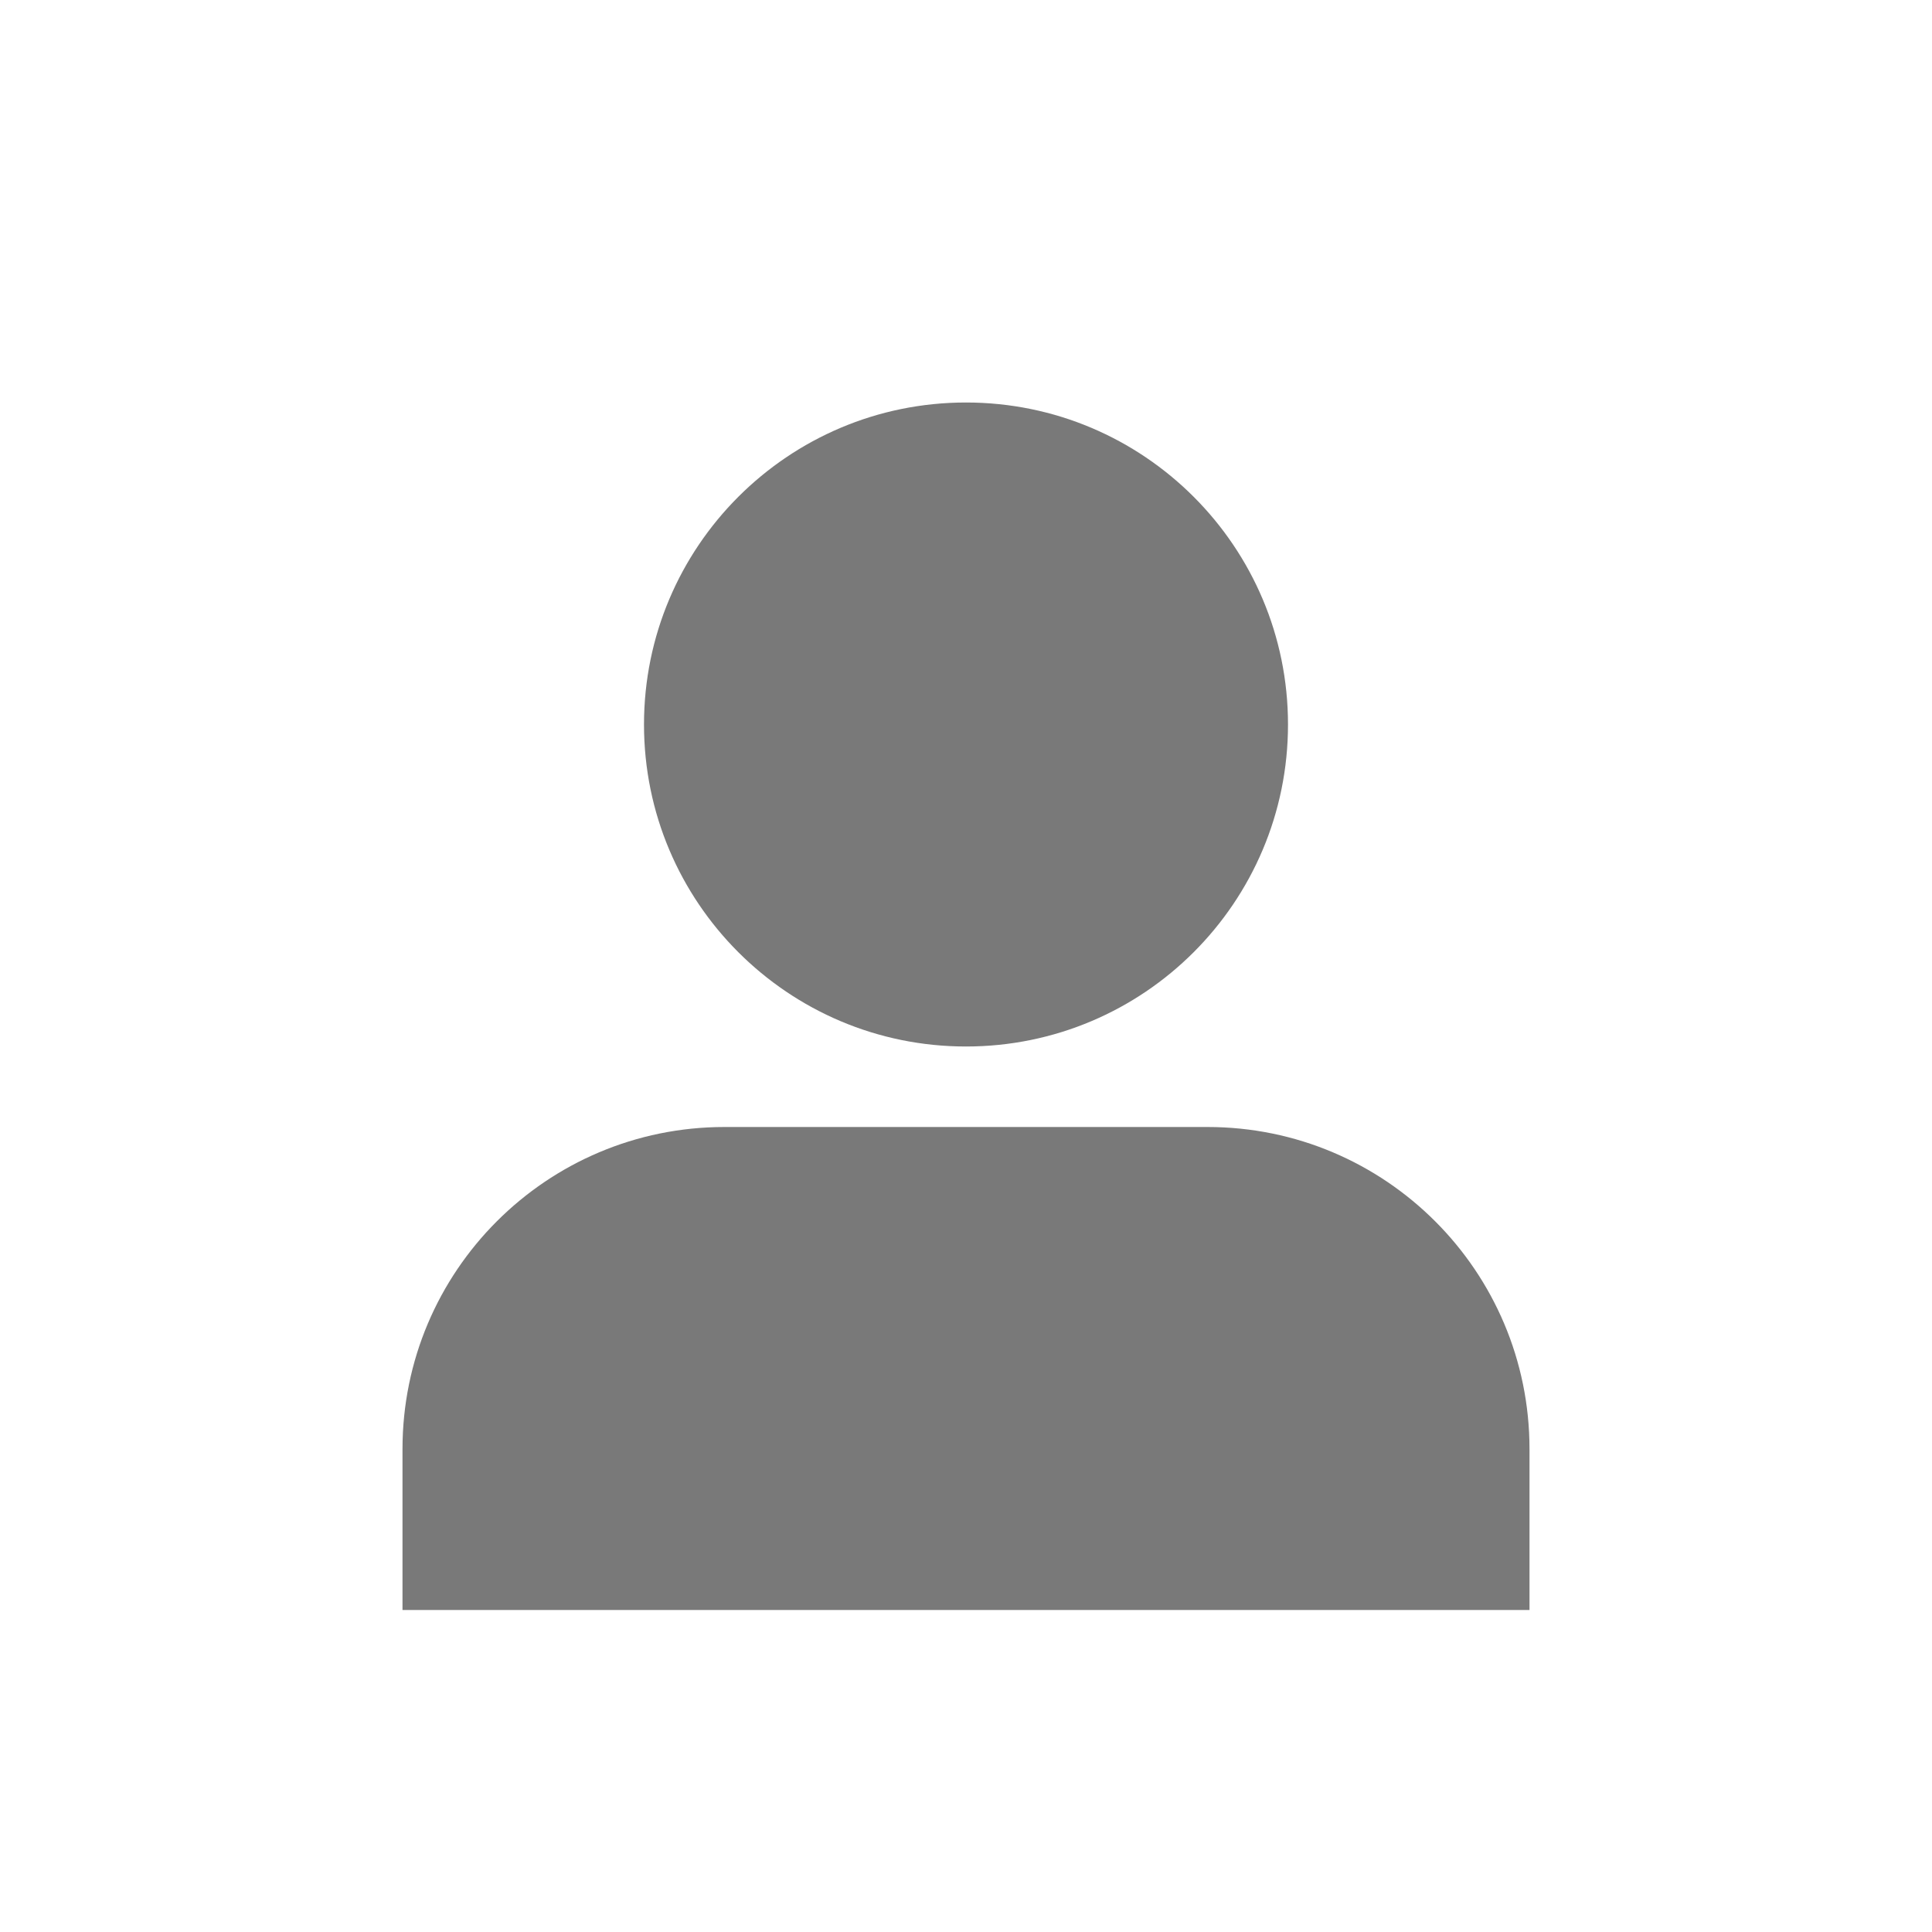
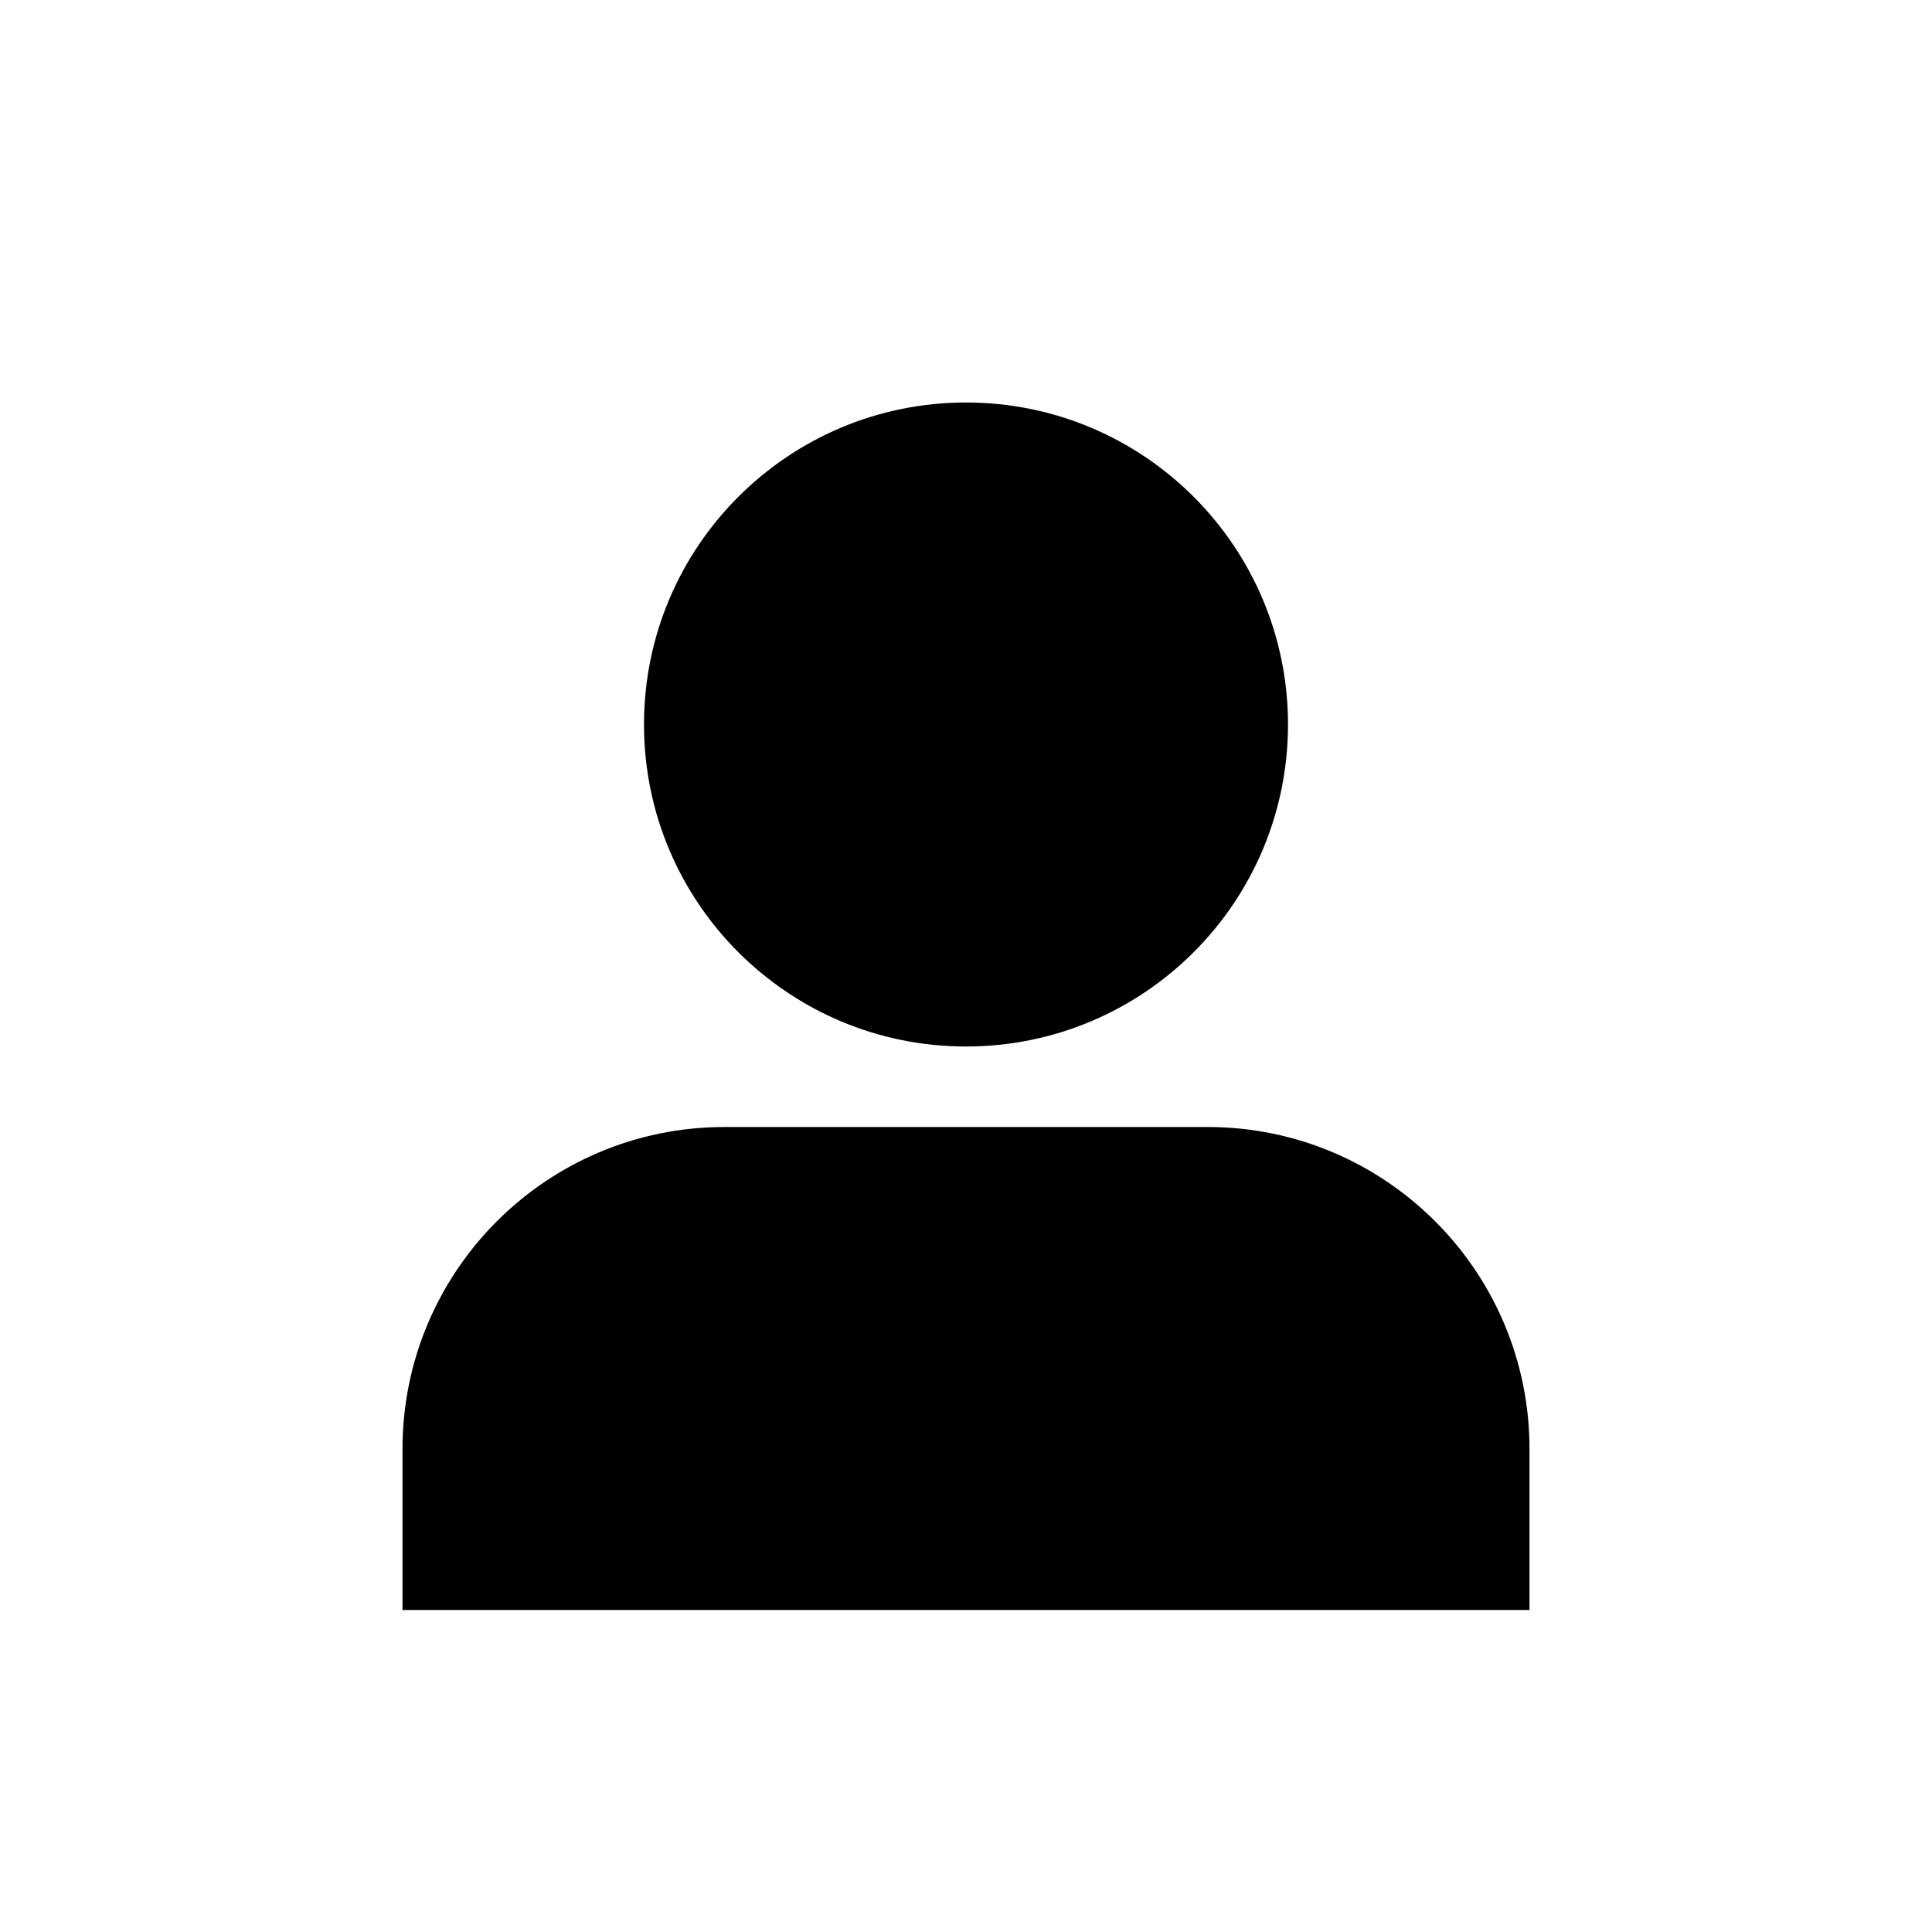
- <svg xmlns="http://www.w3.org/2000/svg" width="24" height="24" viewBox="0 0 24 24" fill="none">
-   <circle cx="12" cy="9" r="4" fill="#797979" />
-   <path fill-rule="evenodd" clip-rule="evenodd" d="M19 20H5V18C5 15.791 6.791 14 9 14H15C17.209 14 19 15.791 19 18V20Z" fill="#797979" />
+ <svg xmlns="http://www.w3.org/2000/svg" width="24" height="24" viewBox="0 0 24 24" fill="currentColor">
+   <circle cx="12" cy="9" r="4" fill="currentColor" />
+   <path fill-rule="evenodd" clip-rule="evenodd" d="M19 20H5V18C5 15.791 6.791 14 9 14H15C17.209 14 19 15.791 19 18V20Z" fill="currentColor" />
</svg>
